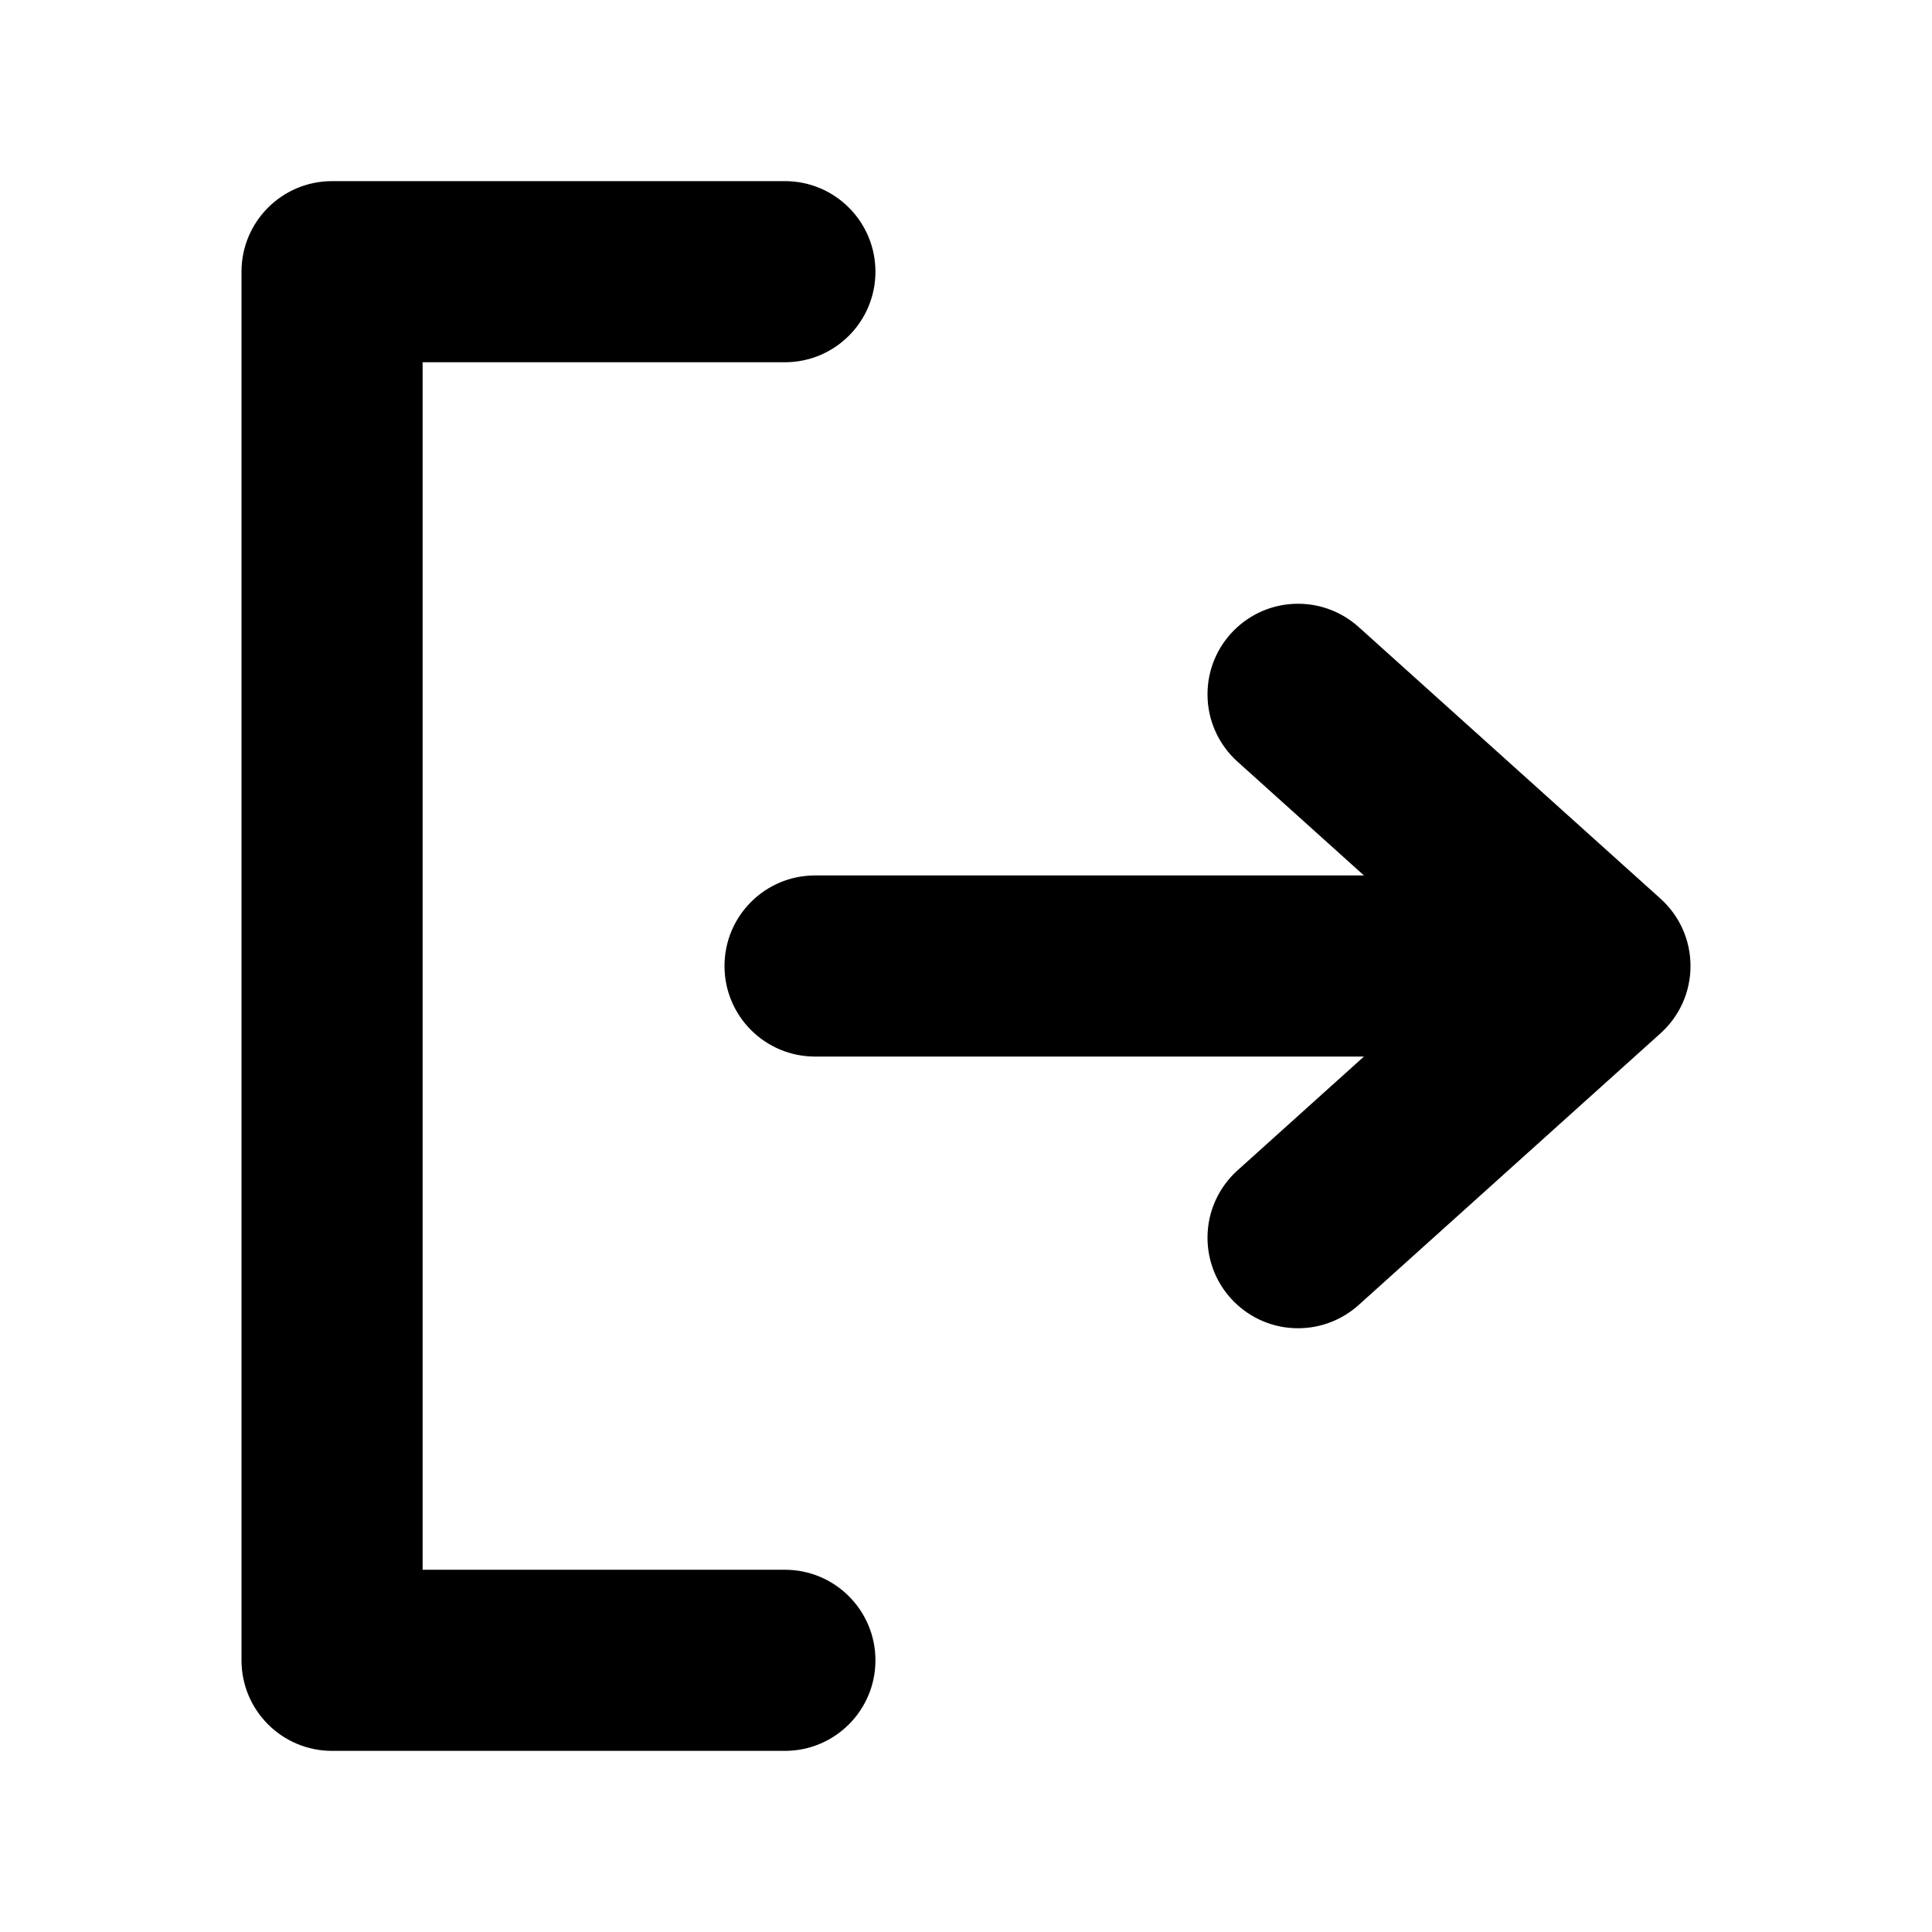
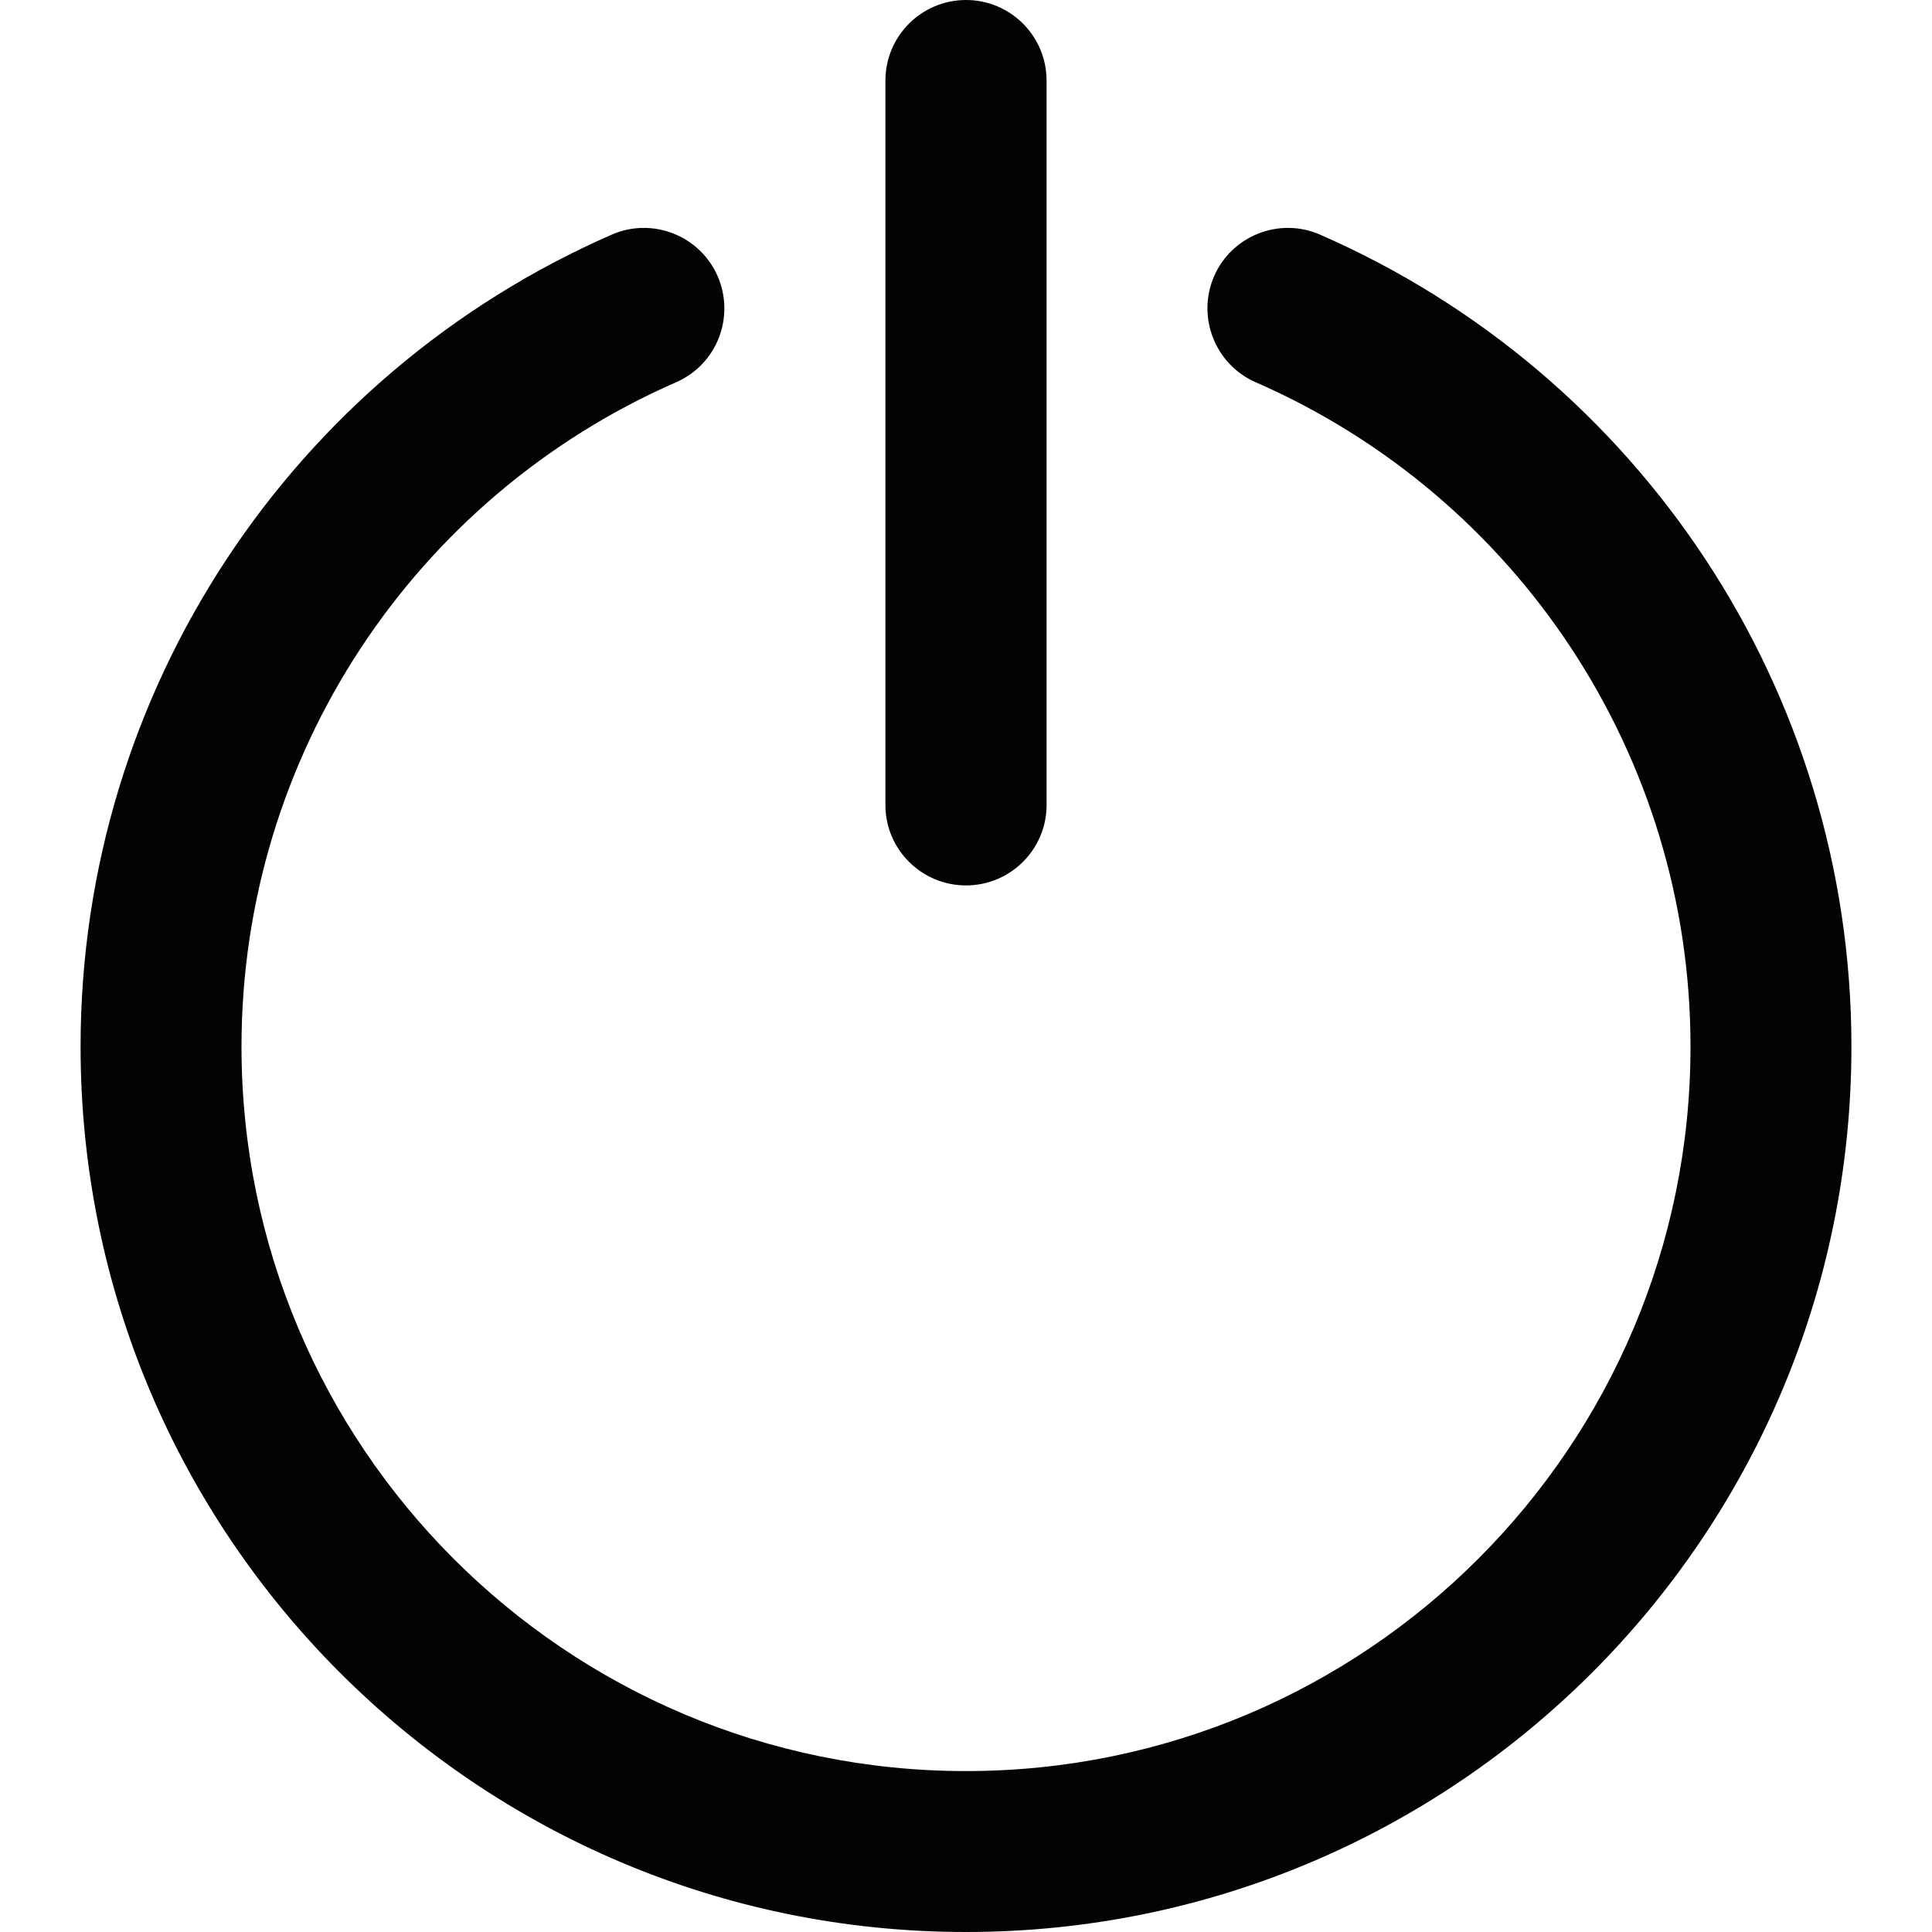
- <svg xmlns="http://www.w3.org/2000/svg" version="1.1" id="Layer_1" x="0px" y="0px" width="64px" height="64px" viewBox="0 0 64 64" enable-background="new 0 0 64 64" xml:space="preserve">
-   <g id="LOGOUT_1_" enable-background="new    ">
-     <g id="LOGOUT">
-       <g>
-         <path d="M56,32c0-0.885-0.383-1.681-0.993-2.23l0,0l-10-9l0,0C44.475,20.292,43.771,20,43,20c-1.657,0-3,1.343-3,3     c0,0.885,0.384,1.681,0.993,2.23l0,0L45.182,29H27l0,0c-1.657,0-3,1.343-3,3s1.343,3,3,3l0,0h18.182l-4.188,3.77l0,0     C40.384,39.32,40,40.115,40,41c0,1.657,1.343,3,3,3c0.771,0,1.475-0.292,2.007-0.77l0,0l10-9l0,0C55.617,33.682,56,32.885,56,32z      M26,52H14V12h12c1.657,0,3-1.343,3-3s-1.343-3-3-3H11C9.343,6,8,7.343,8,9v46c0,1.657,1.343,3,3,3h15c1.657,0,3-1.343,3-3     S27.657,52,26,52z" />
-       </g>
-     </g>
+ <svg xmlns="http://www.w3.org/2000/svg" width="34pt" height="34pt" viewBox="0 0 34 34" version="1.1">
+   <g id="surface1">
+     <path style=" stroke:none;fill-rule:nonzero;fill:rgb(1.176%,1.176%,1.176%);fill-opacity:1;" d="M 23.23 4.129 C 22.516 3.816 21.68 4.145 21.367 4.859 C 21.055 5.578 21.383 6.414 22.098 6.727 C 26.707 8.742 29.75 13.301 29.75 18.418 C 29.75 25.457 24.039 31.168 17 31.168 C 9.957 31.168 4.25 25.457 4.25 18.418 C 4.25 13.301 7.293 8.742 11.898 6.727 C 12.617 6.414 12.941 5.578 12.629 4.859 C 12.316 4.145 11.48 3.816 10.766 4.129 C 5.133 6.594 1.418 12.164 1.418 18.418 C 1.418 27.023 8.395 34 17 34 C 25.605 34 32.582 27.023 32.582 18.418 C 32.582 12.164 28.863 6.59 23.23 4.129 Z M 23.23 4.129 " />
+     <path style=" stroke:none;fill-rule:nonzero;fill:rgb(1.176%,1.176%,1.176%);fill-opacity:1;" d="M 17 15.582 C 17.781 15.582 18.418 14.949 18.418 14.168 L 18.418 1.418 C 18.418 0.633 17.781 0 17 0 C 16.219 0 15.582 0.633 15.582 1.418 L 15.582 14.168 C 15.582 14.949 16.219 15.582 17 15.582 Z M 17 15.582 " />
  </g>
</svg>
